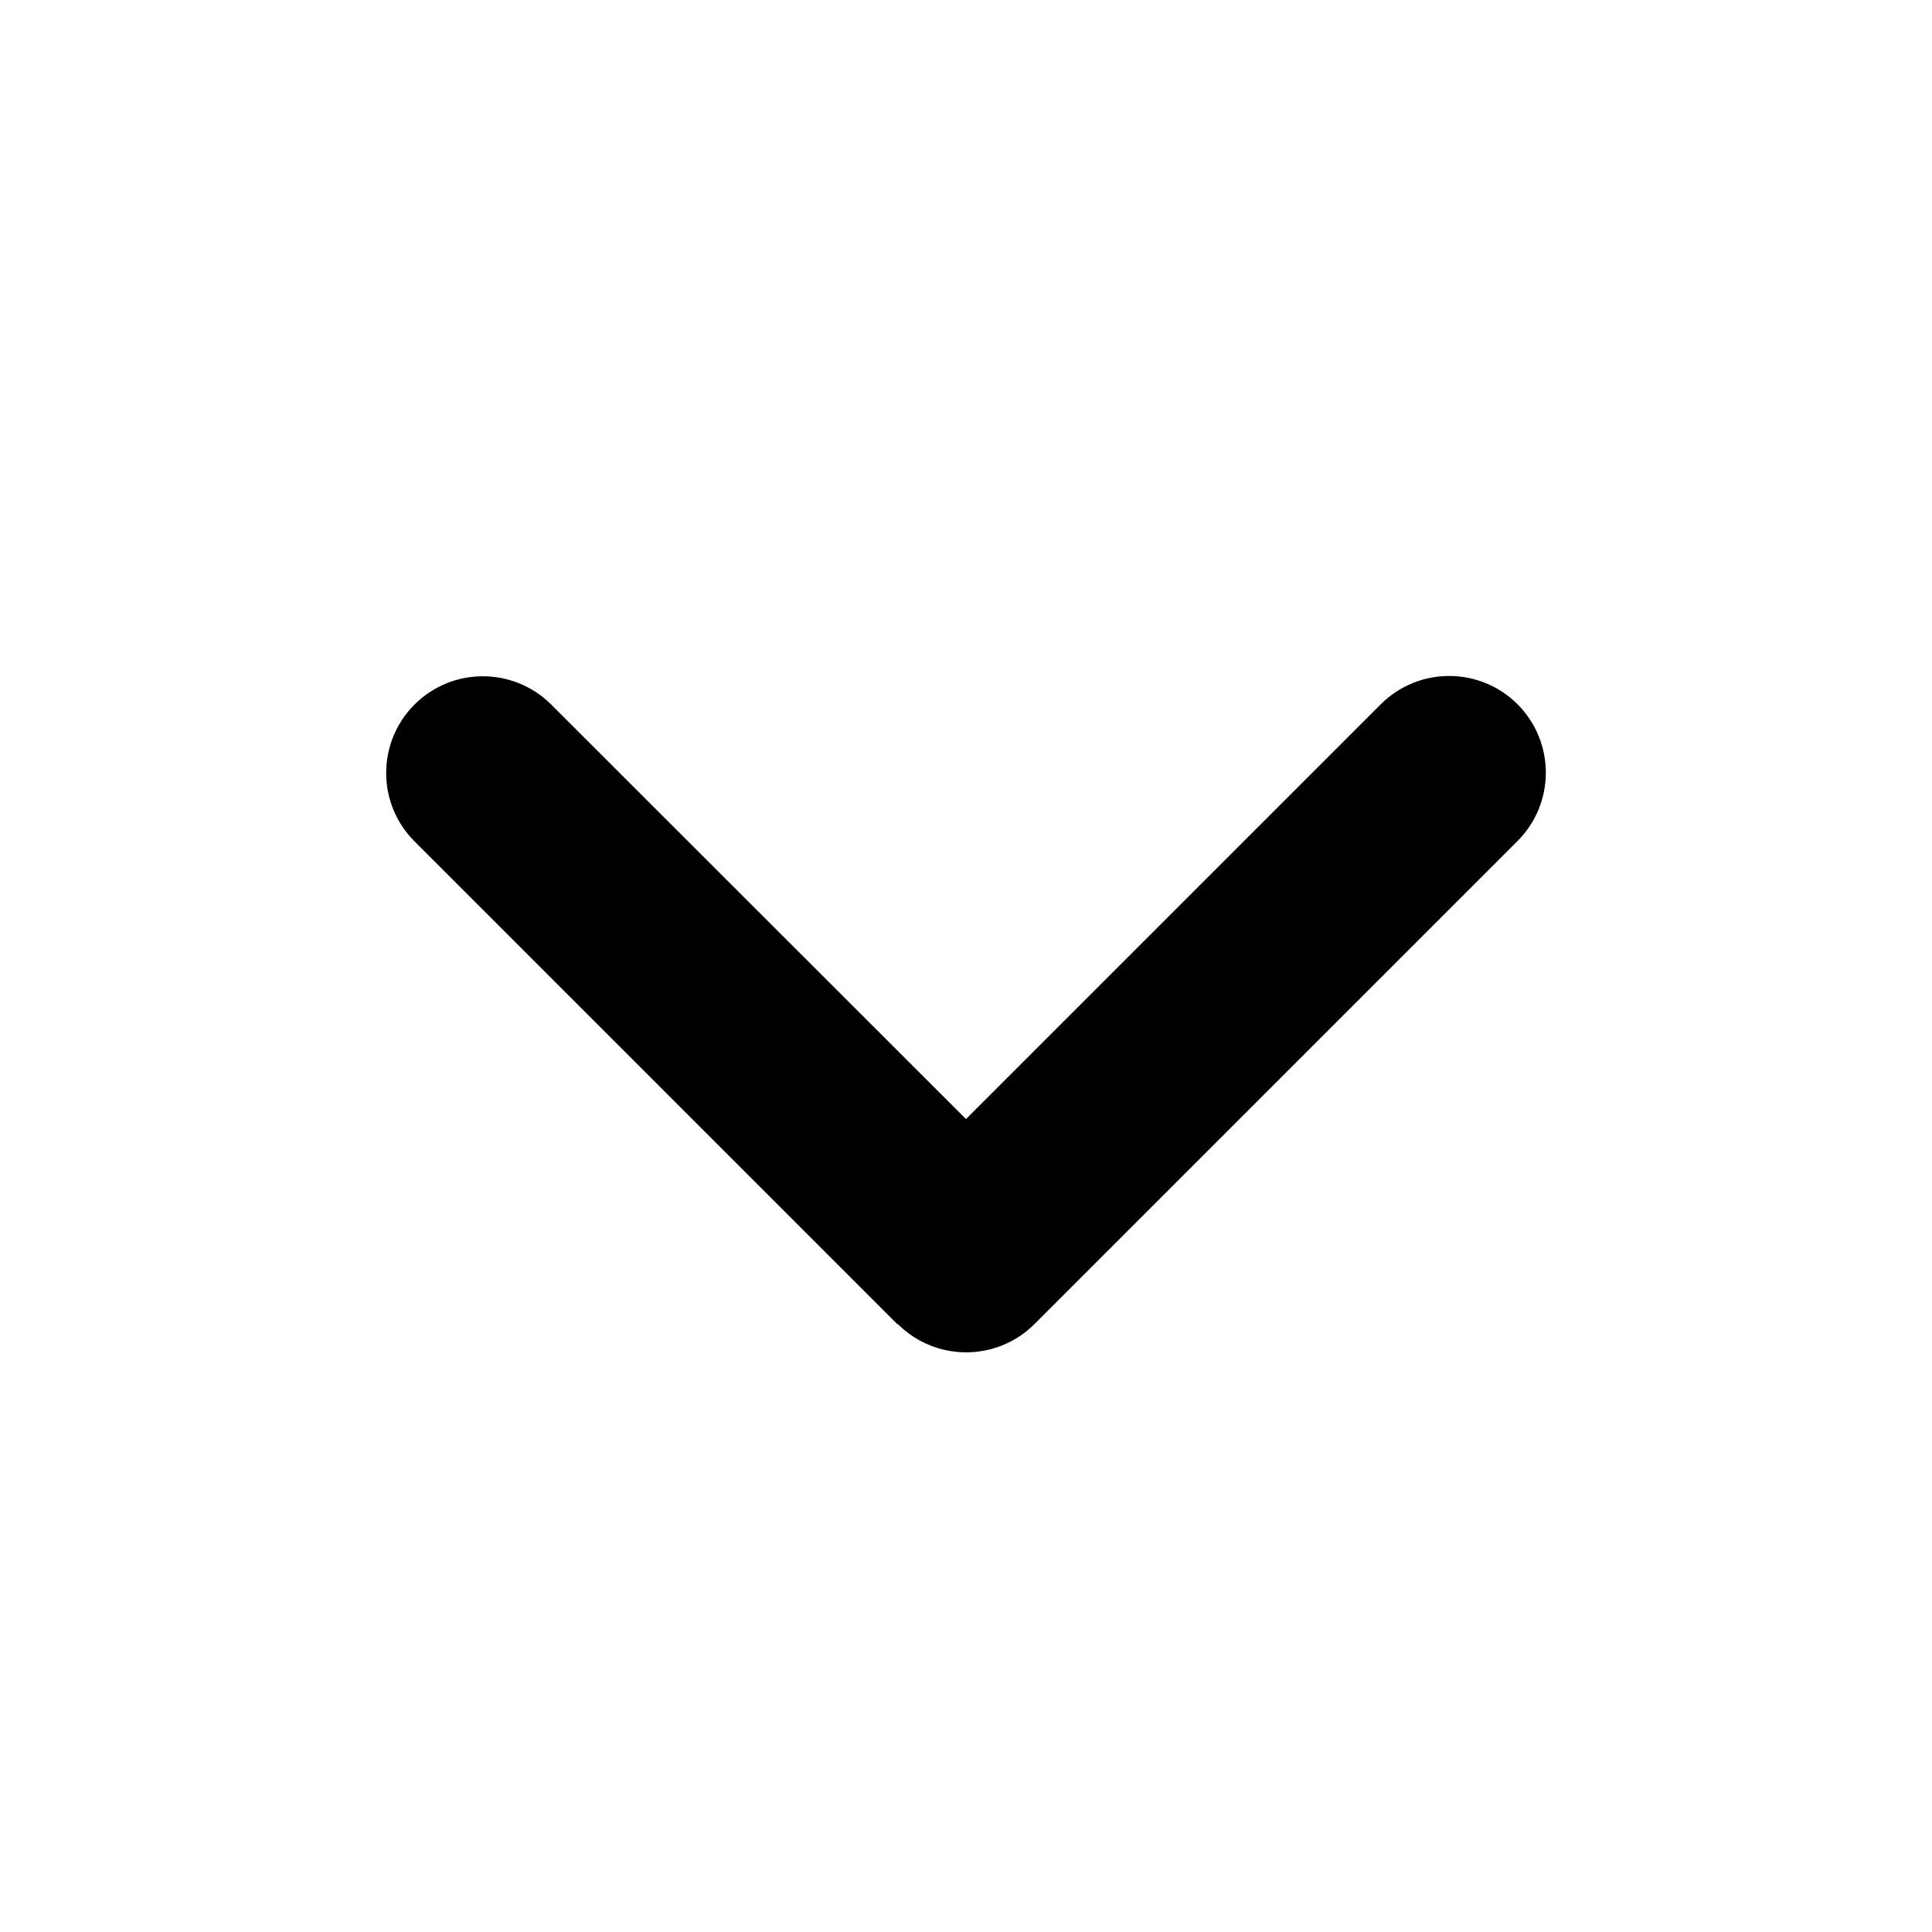
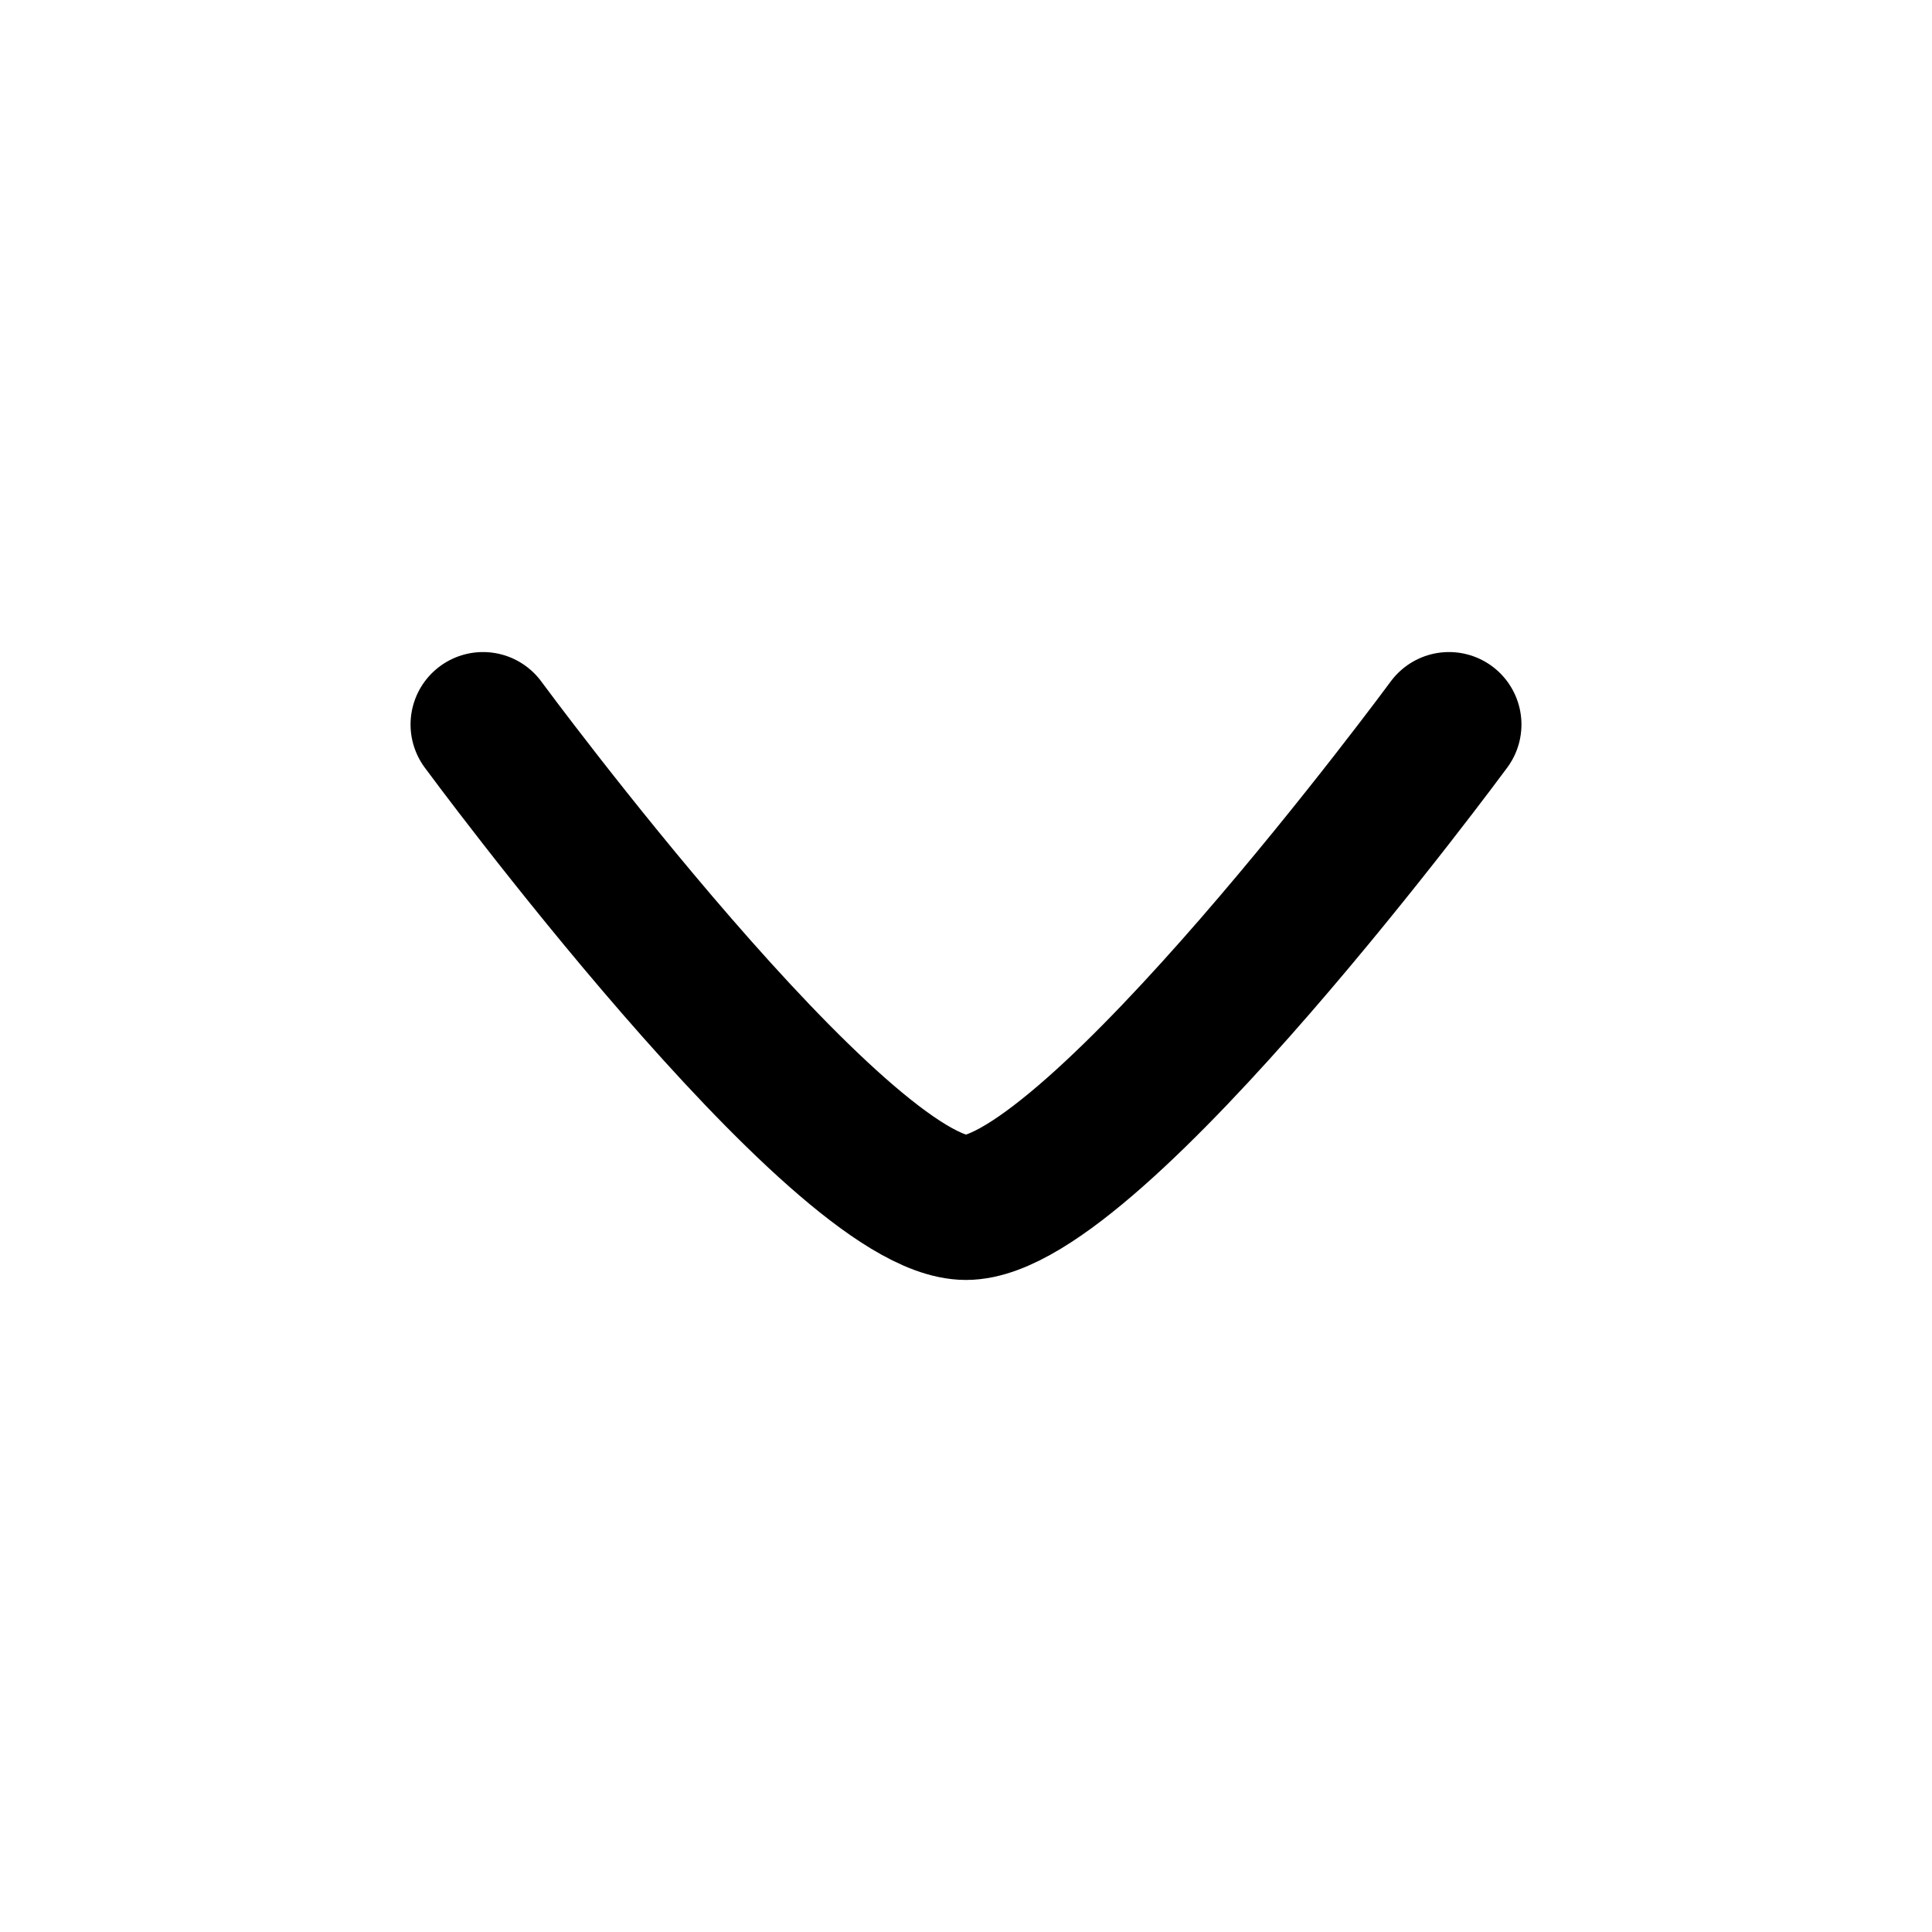
- <svg xmlns="http://www.w3.org/2000/svg" viewBox="0 0 640 640">
-   <path d="M297.4 438.6C309.9 451.1 330.2 451.1 342.7 438.6L502.7 278.6C515.2 266.1 515.2 245.8 502.7 233.3C490.2 220.8 469.9 220.8 457.4 233.3L320 370.7L182.6 233.4C170.1 220.9 149.8 220.9 137.3 233.4C124.8 245.9 124.8 266.2 137.3 278.7L297.3 438.7z" />
+ <svg xmlns="http://www.w3.org/2000/svg" width="24" height="24" viewBox="0 0 24 24">
+   <path d="M0 0h24v24H0z" fill="none" />
+   <path fill="none" stroke="currentColor" stroke-linecap="round" stroke-linejoin="round" stroke-width="1.8" d="M18 9s-4.419 6-6 6s-6-6-6-6" />
</svg>
